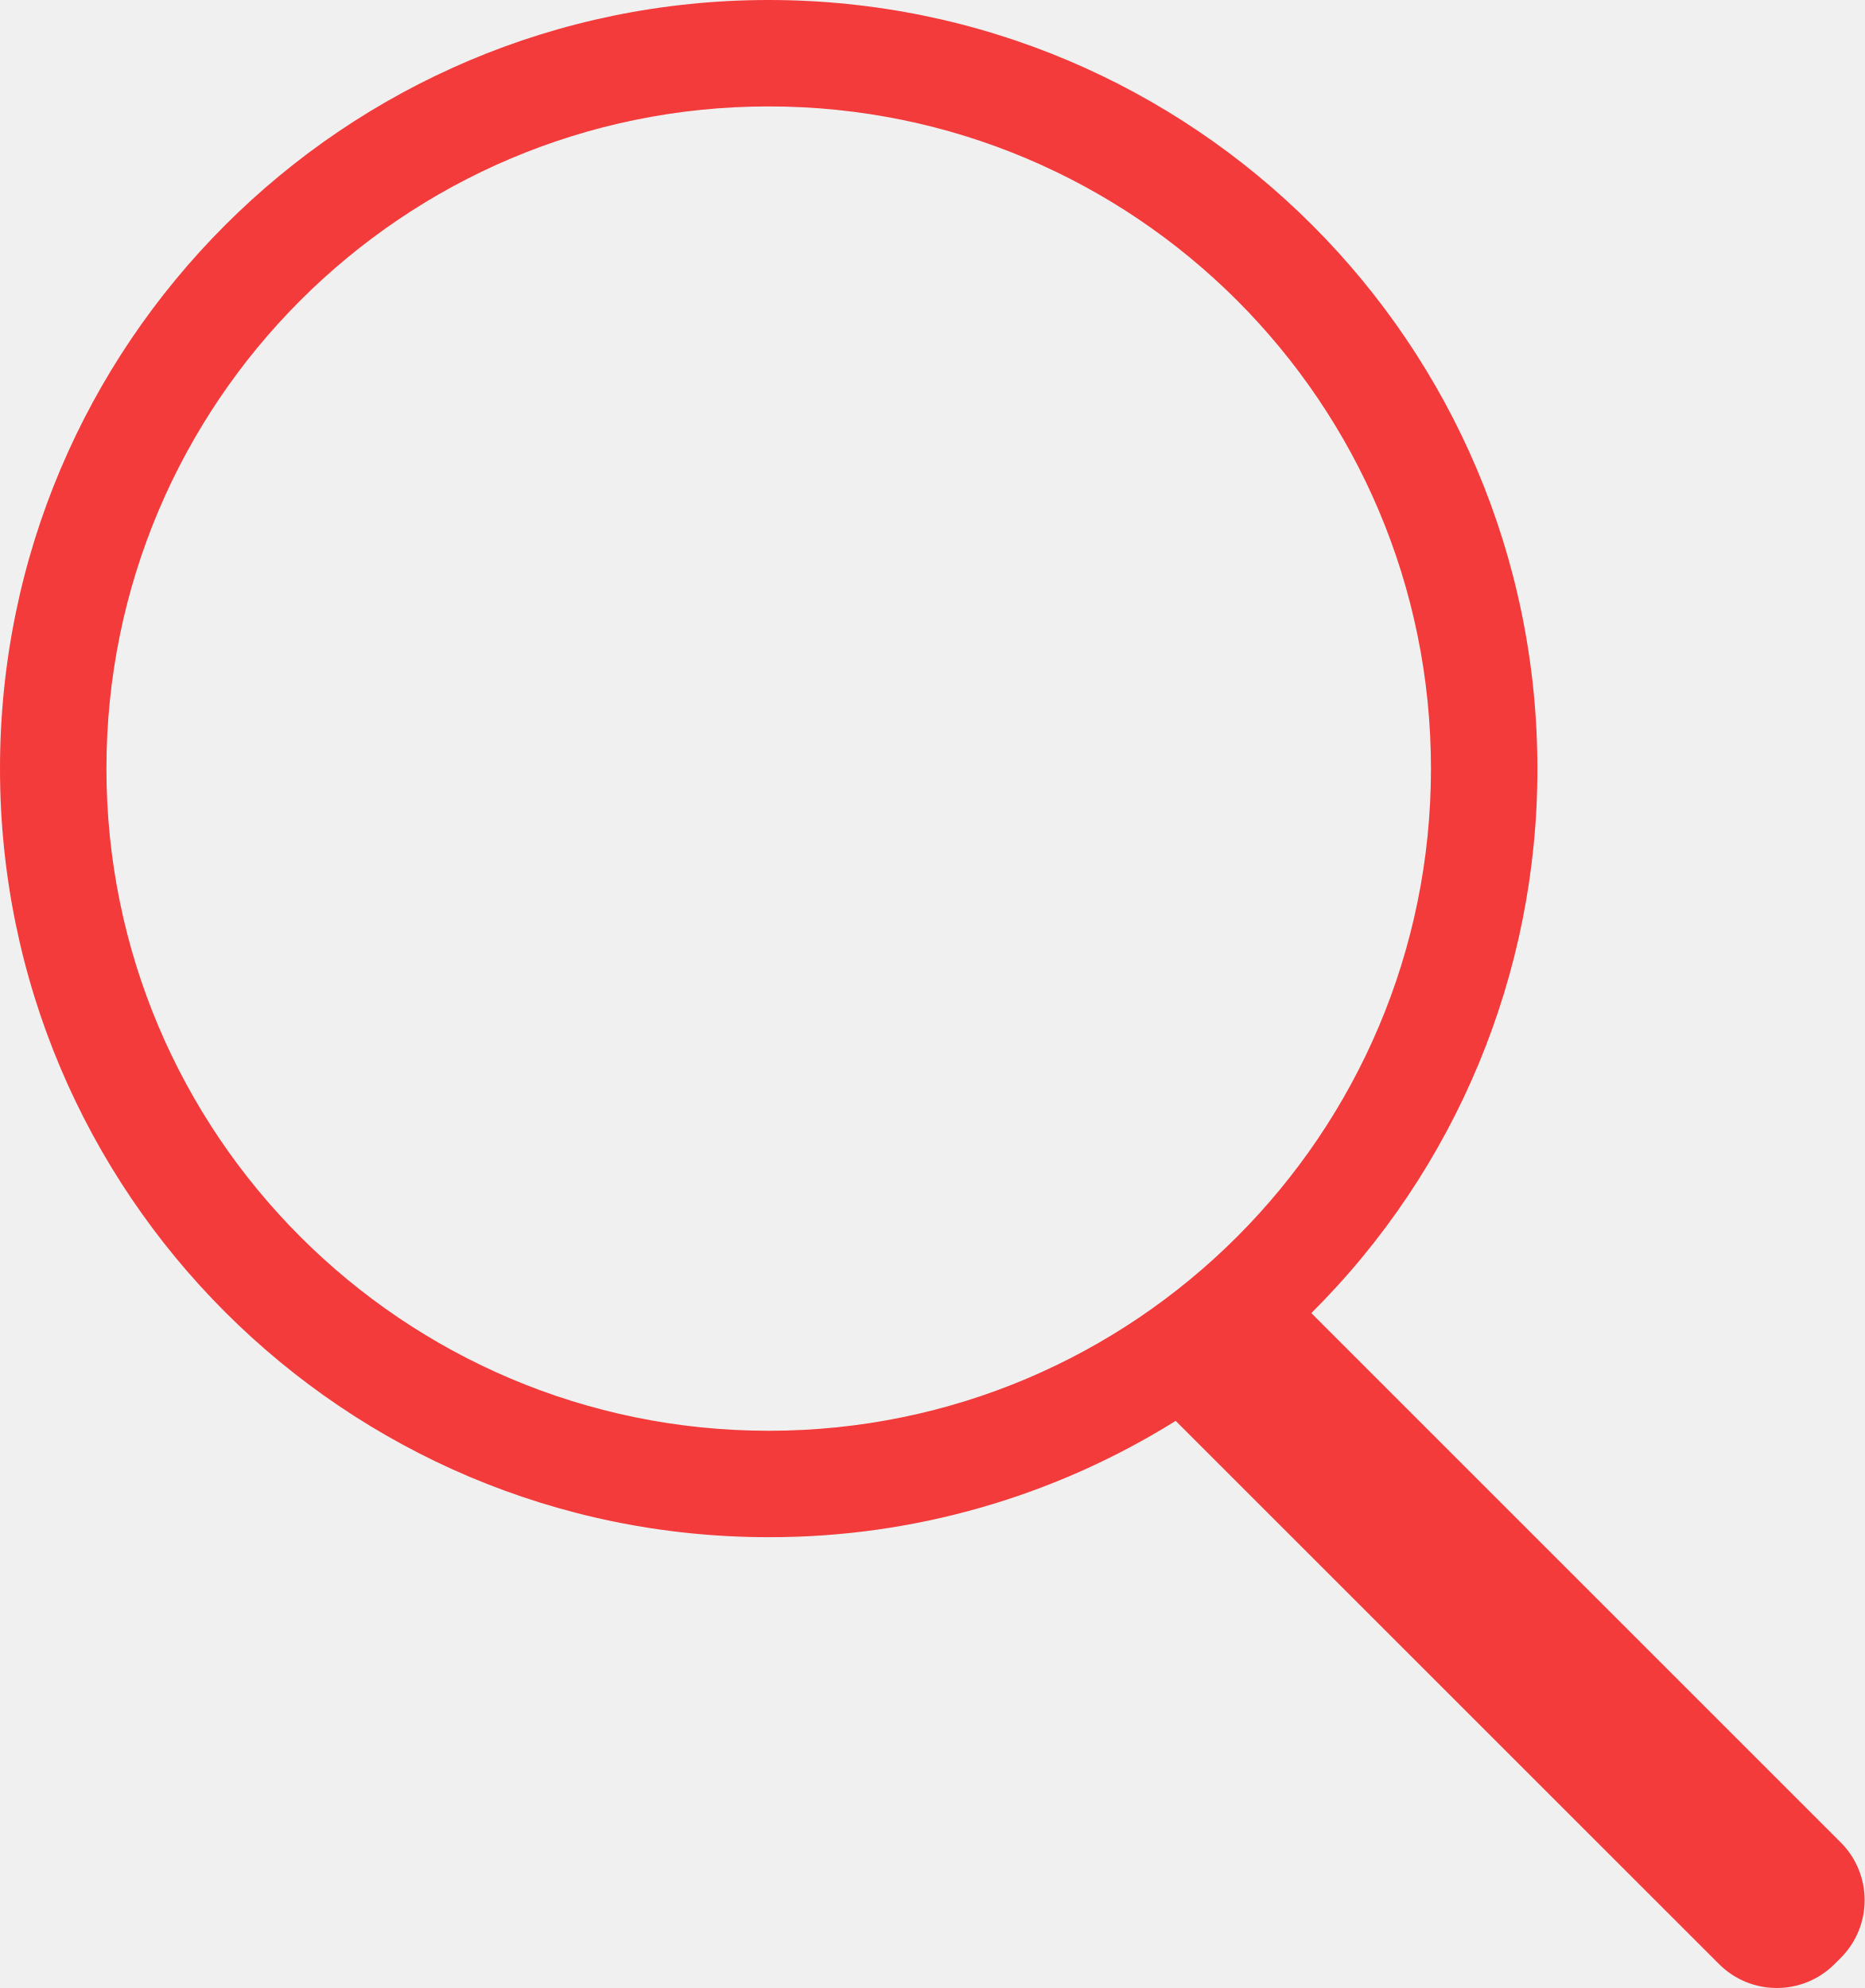
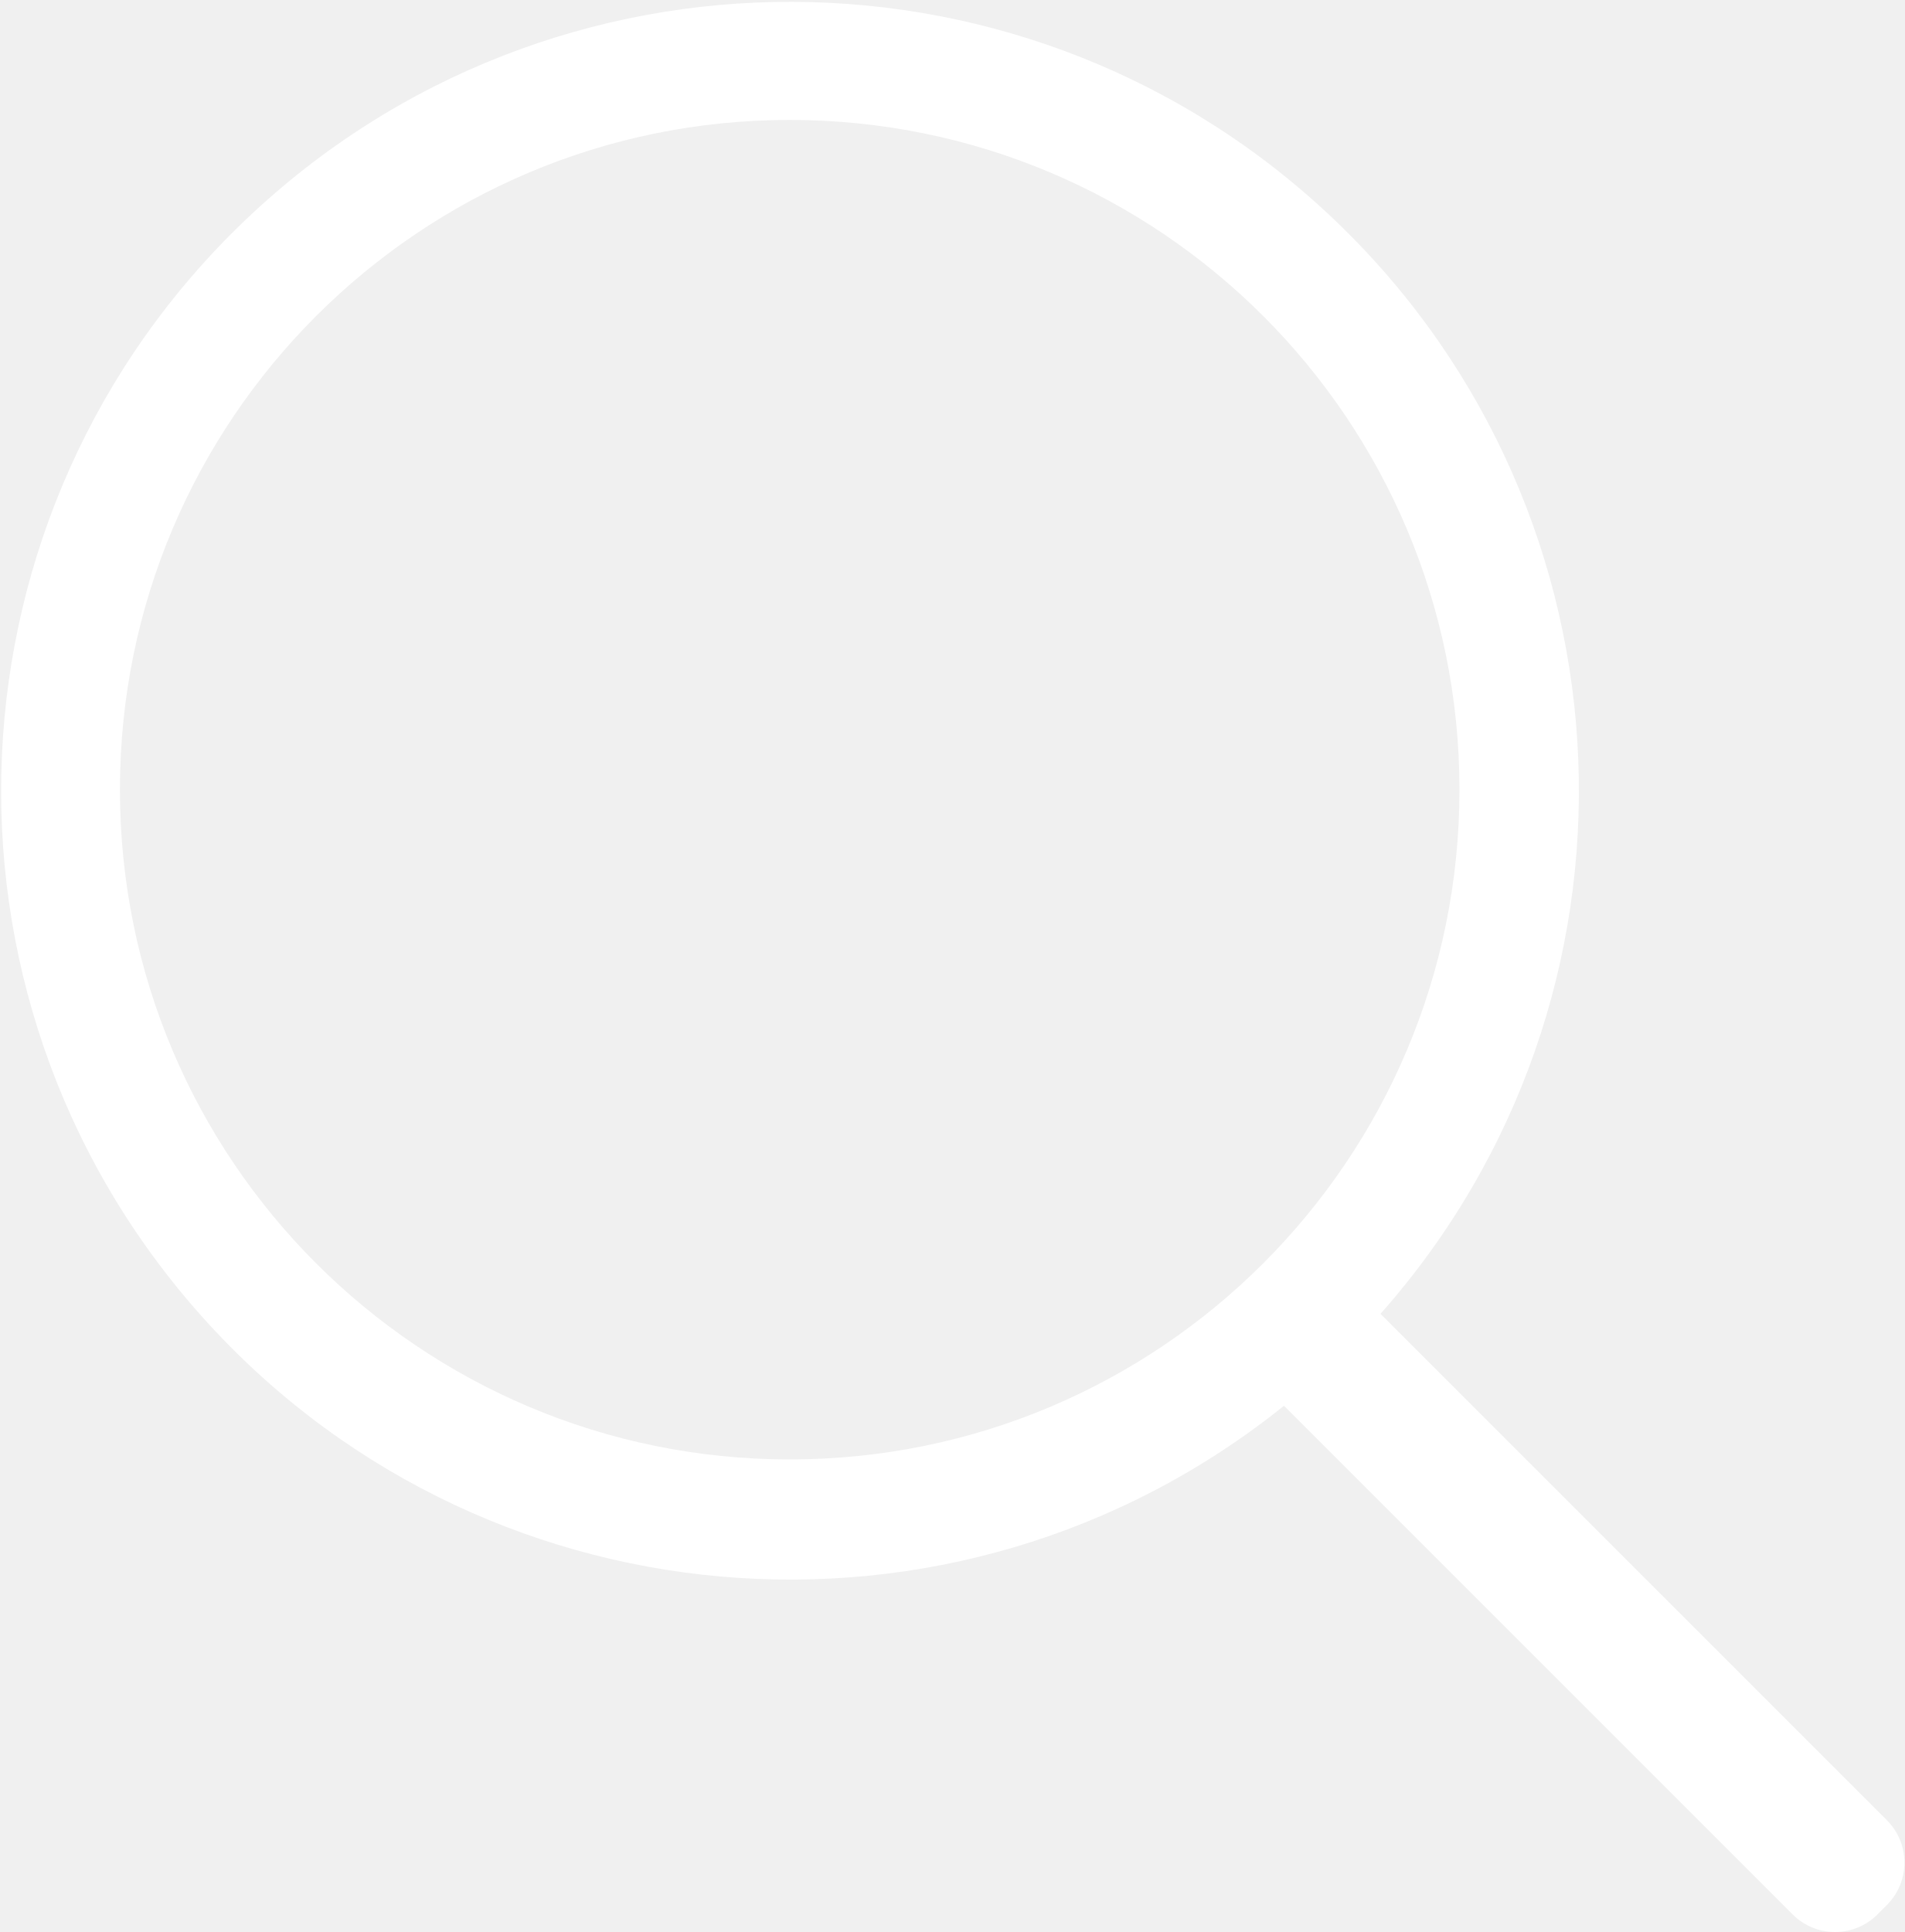
- <svg xmlns="http://www.w3.org/2000/svg" id="search" viewBox="0 0 707.58 754.48">
+ <svg xmlns="http://www.w3.org/2000/svg" id="searchLayer" viewBox="0 0 714.57 724.93">
  <defs>
    <style>
      .cls-1 {
-         fill: #f43b3b;
+         fill: #FFFFFF;
      }
    </style>
  </defs>
-   <path class="cls-1" d="M834.71,812l-200.9-200.9A290.79,290.79,0,0,0,719.6,404.46c0-161.1-130.59-291.7-291.69-291.7s-291.7,130.6-291.7,291.7,130.6,291.69,291.7,291.69A290.3,290.3,0,0,0,582.33,652L788.52,858.16a31,31,0,0,0,43.84,0l2.35-2.35A31,31,0,0,0,834.71,812ZM427.91,655.76c-138.79,0-251.31-112.51-251.31-251.31s112.52-251.3,251.31-251.3,251.3,112.51,251.3,251.3S566.7,655.76,427.91,655.76Z" transform="translate(-136.21 -112.76)" />
+   <path id="searchIcon" class="cls-1" d="M840.28,791.83l-190-190a296,296,0,1,0-36.21,34.5L804.93,827.19a22.49,22.49,0,0,0,31.82,0l3.53-3.54A22.49,22.49,0,0,0,840.28,791.83ZM428.61,656.46C289.82,656.46,177.3,544,177.3,405.16S289.82,153.85,428.61,153.85s251.3,112.51,251.3,251.31S567.4,656.46,428.61,656.46Z" transform="translate(-132.3 -108.85)" />
</svg>
